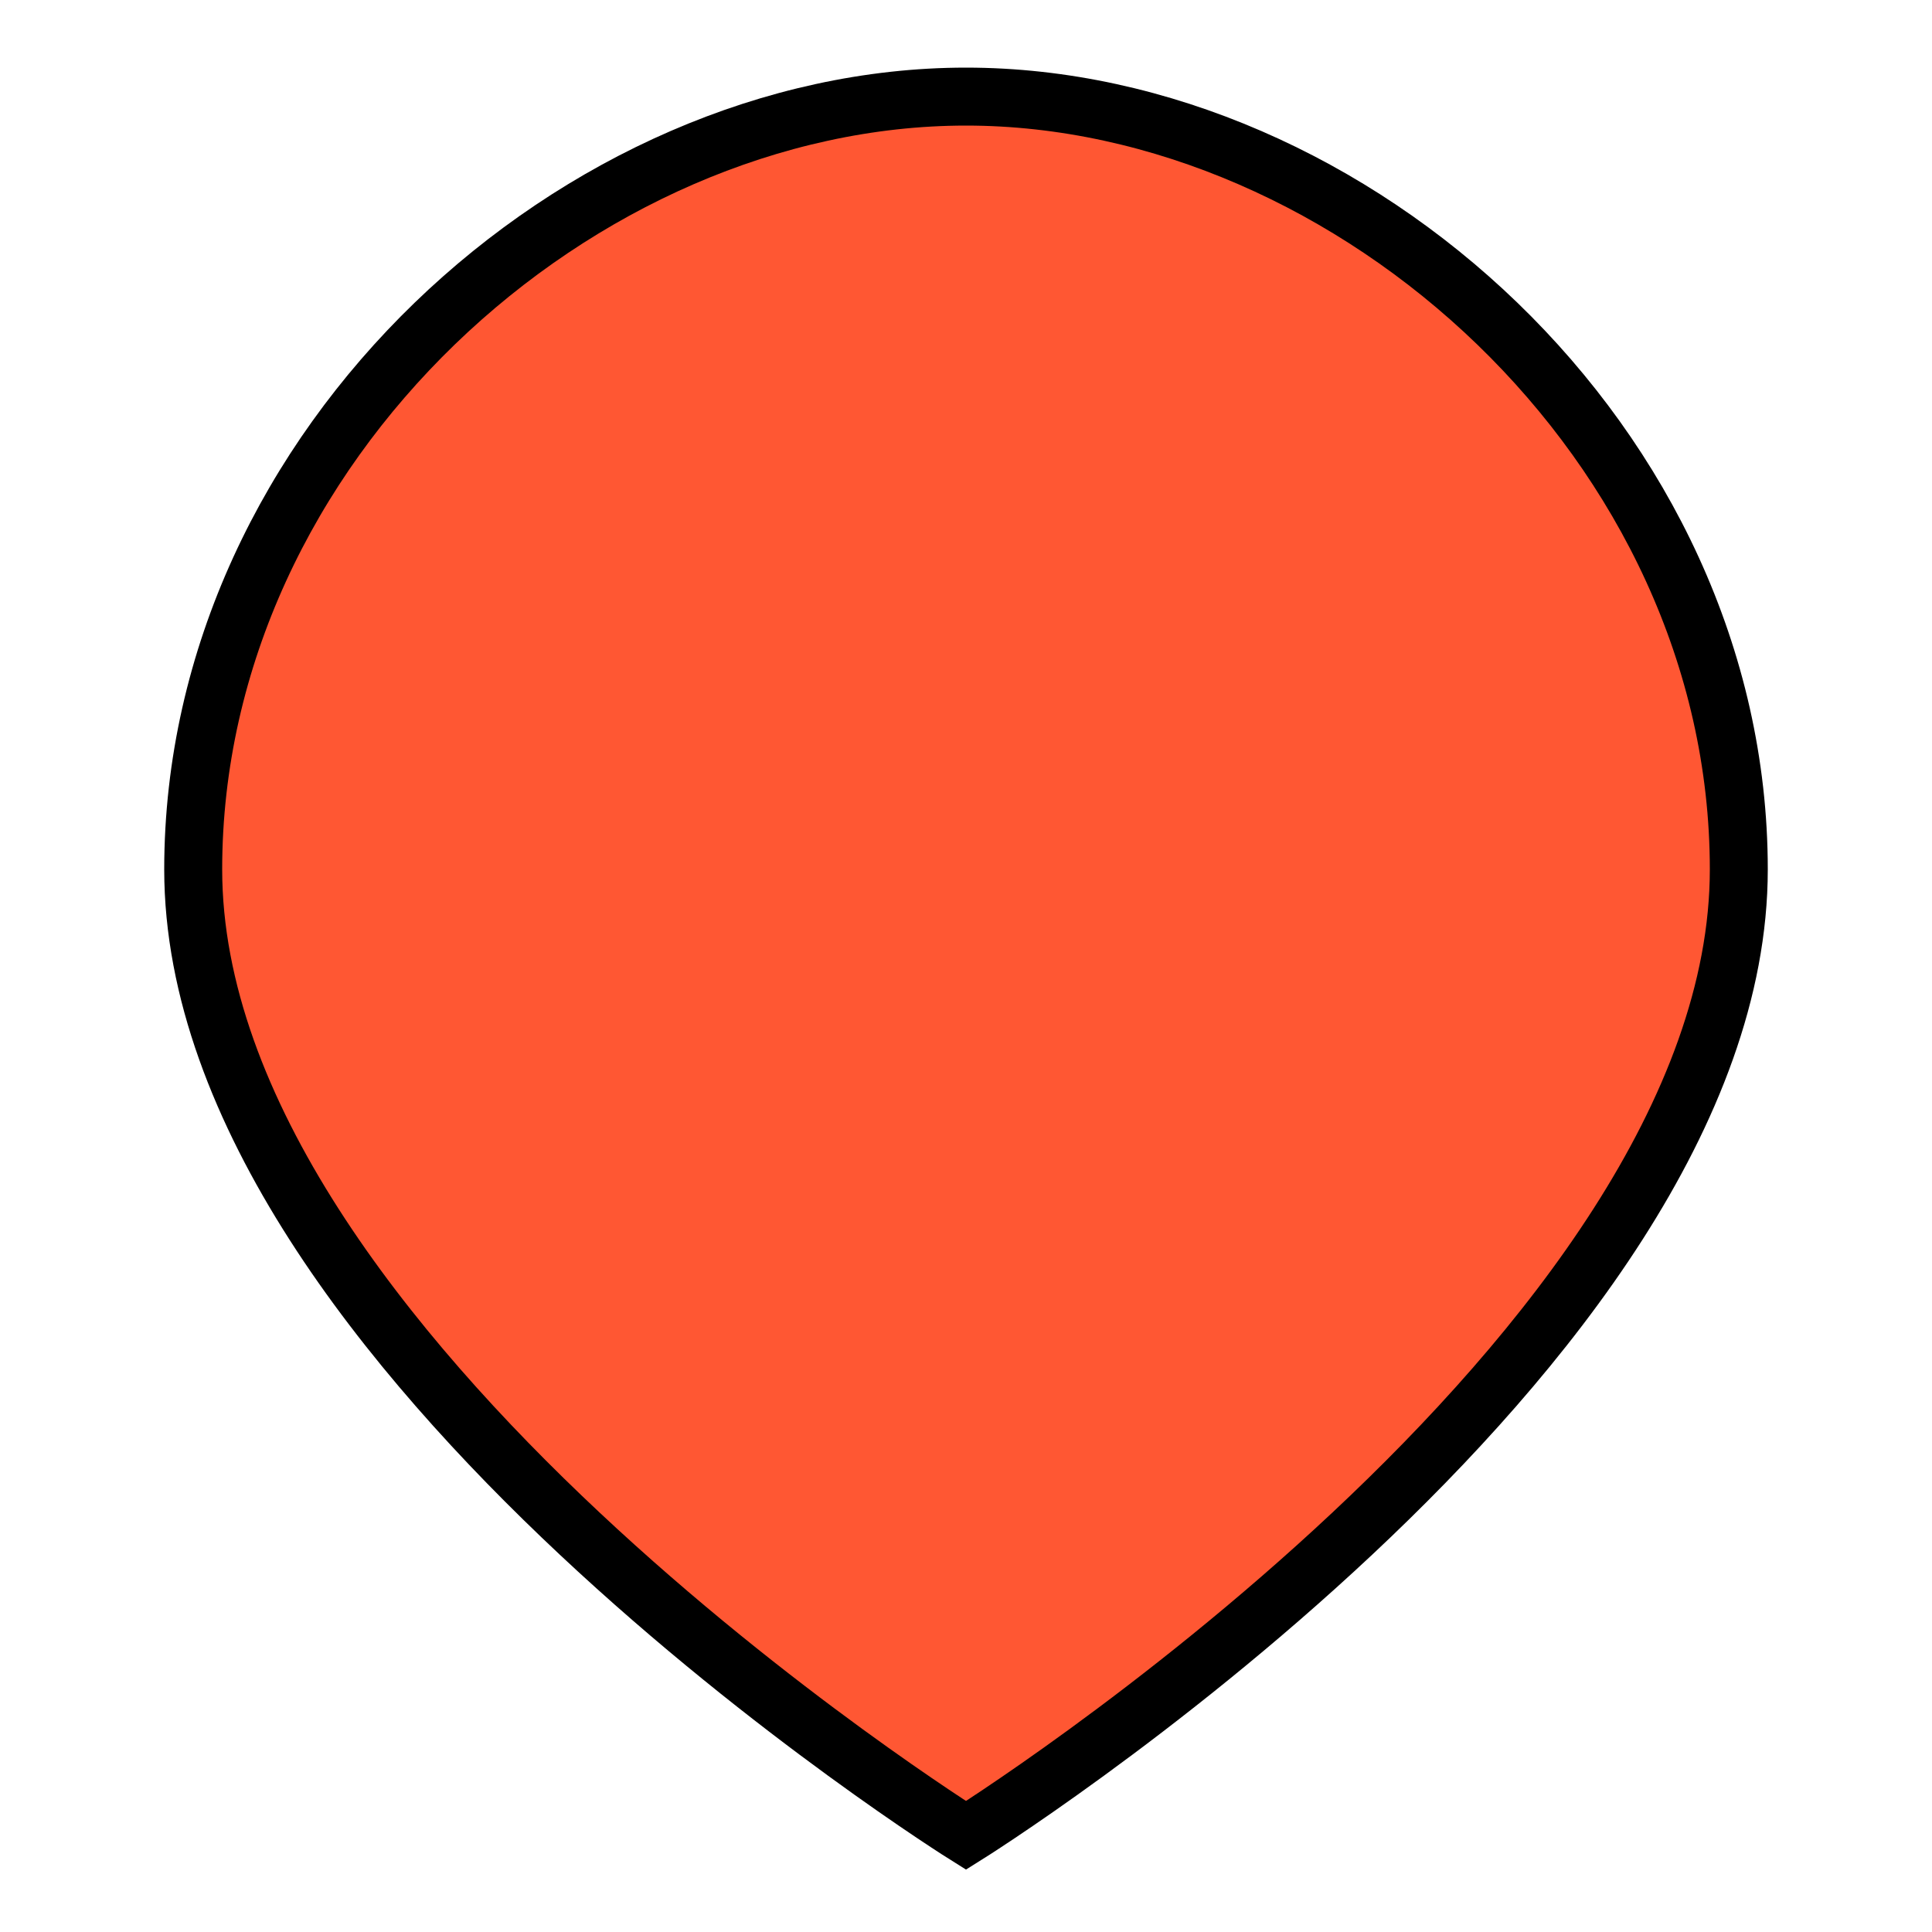
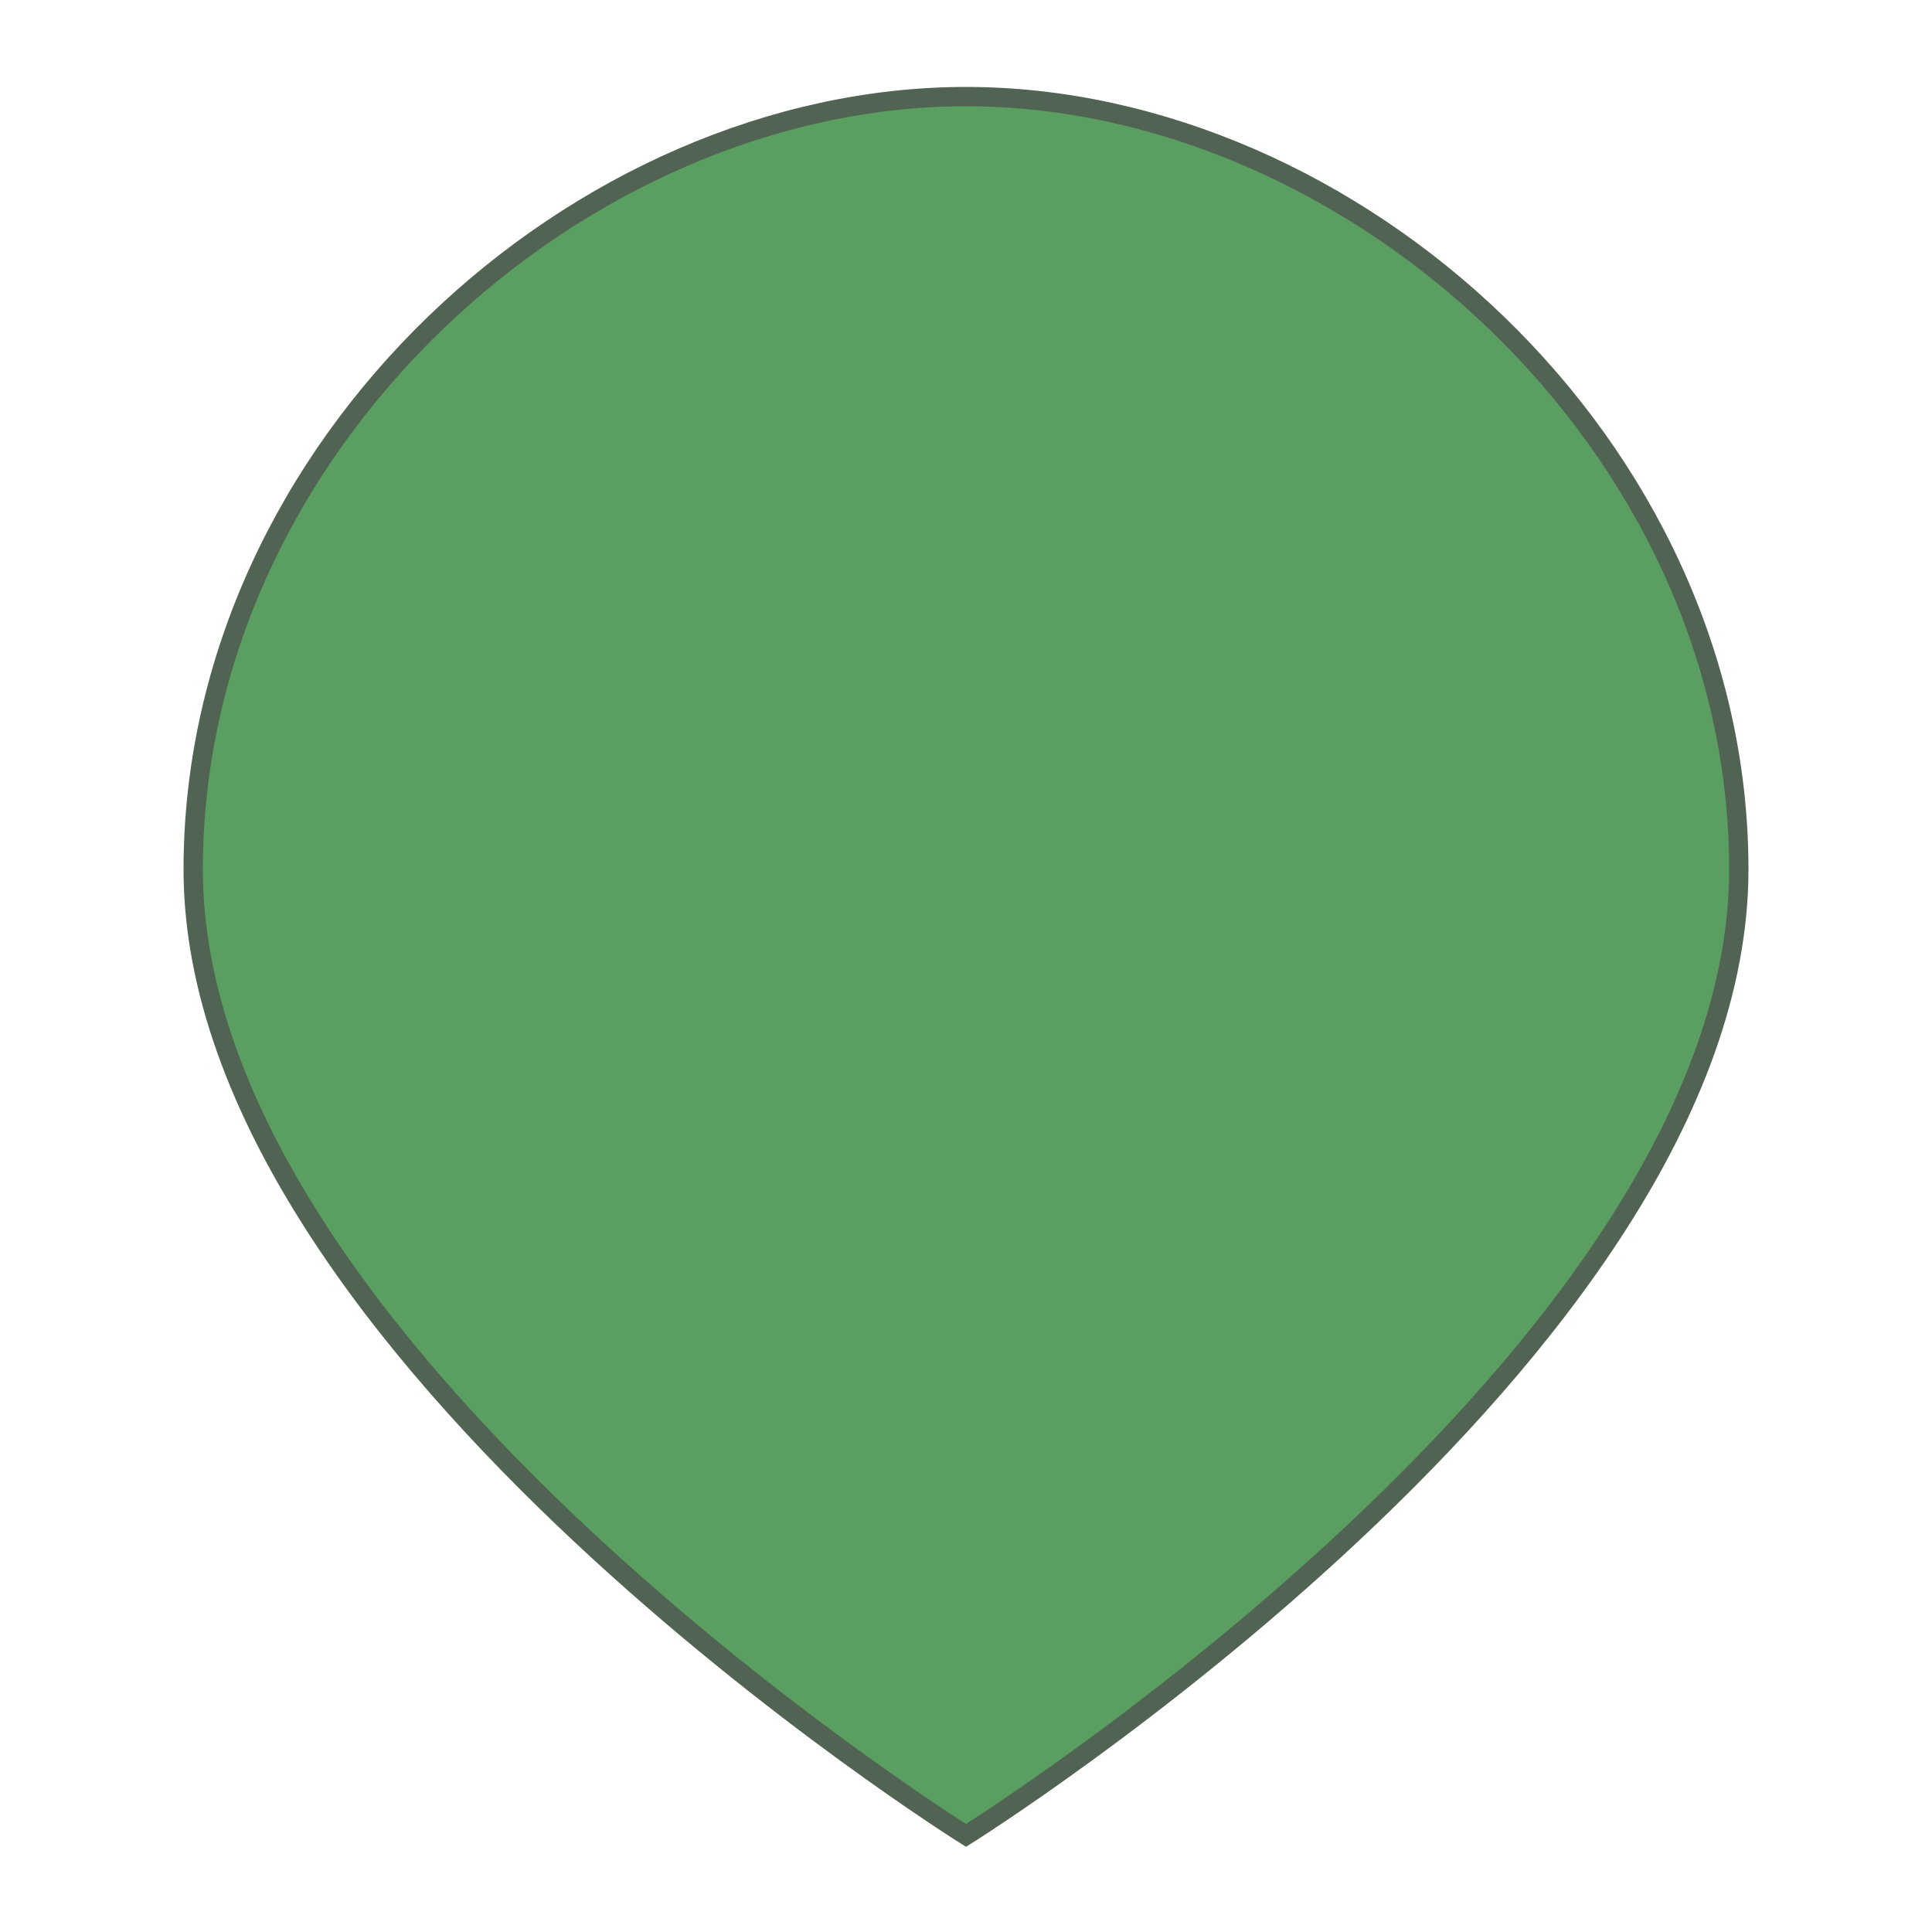
<svg xmlns="http://www.w3.org/2000/svg" width="48" height="48" viewBox="0 0 100 100" fill="none">
-   <path d="M50 5C30 5 10 23 10 45C10 70 50 95 50 95C50 95 90 70 90 45C90 23 70 5 50 5Z" fill="#FF5733" stroke="black" stroke-width="3" />
+   <path d="M50 5C30 5 10 23 10 45C10 70 50 95 50 95C50 95 90 70 90 45C90 23 70 5 50 5Z" fill="#5a9f61" stroke="#516352" stroke-width="1" />
</svg>
